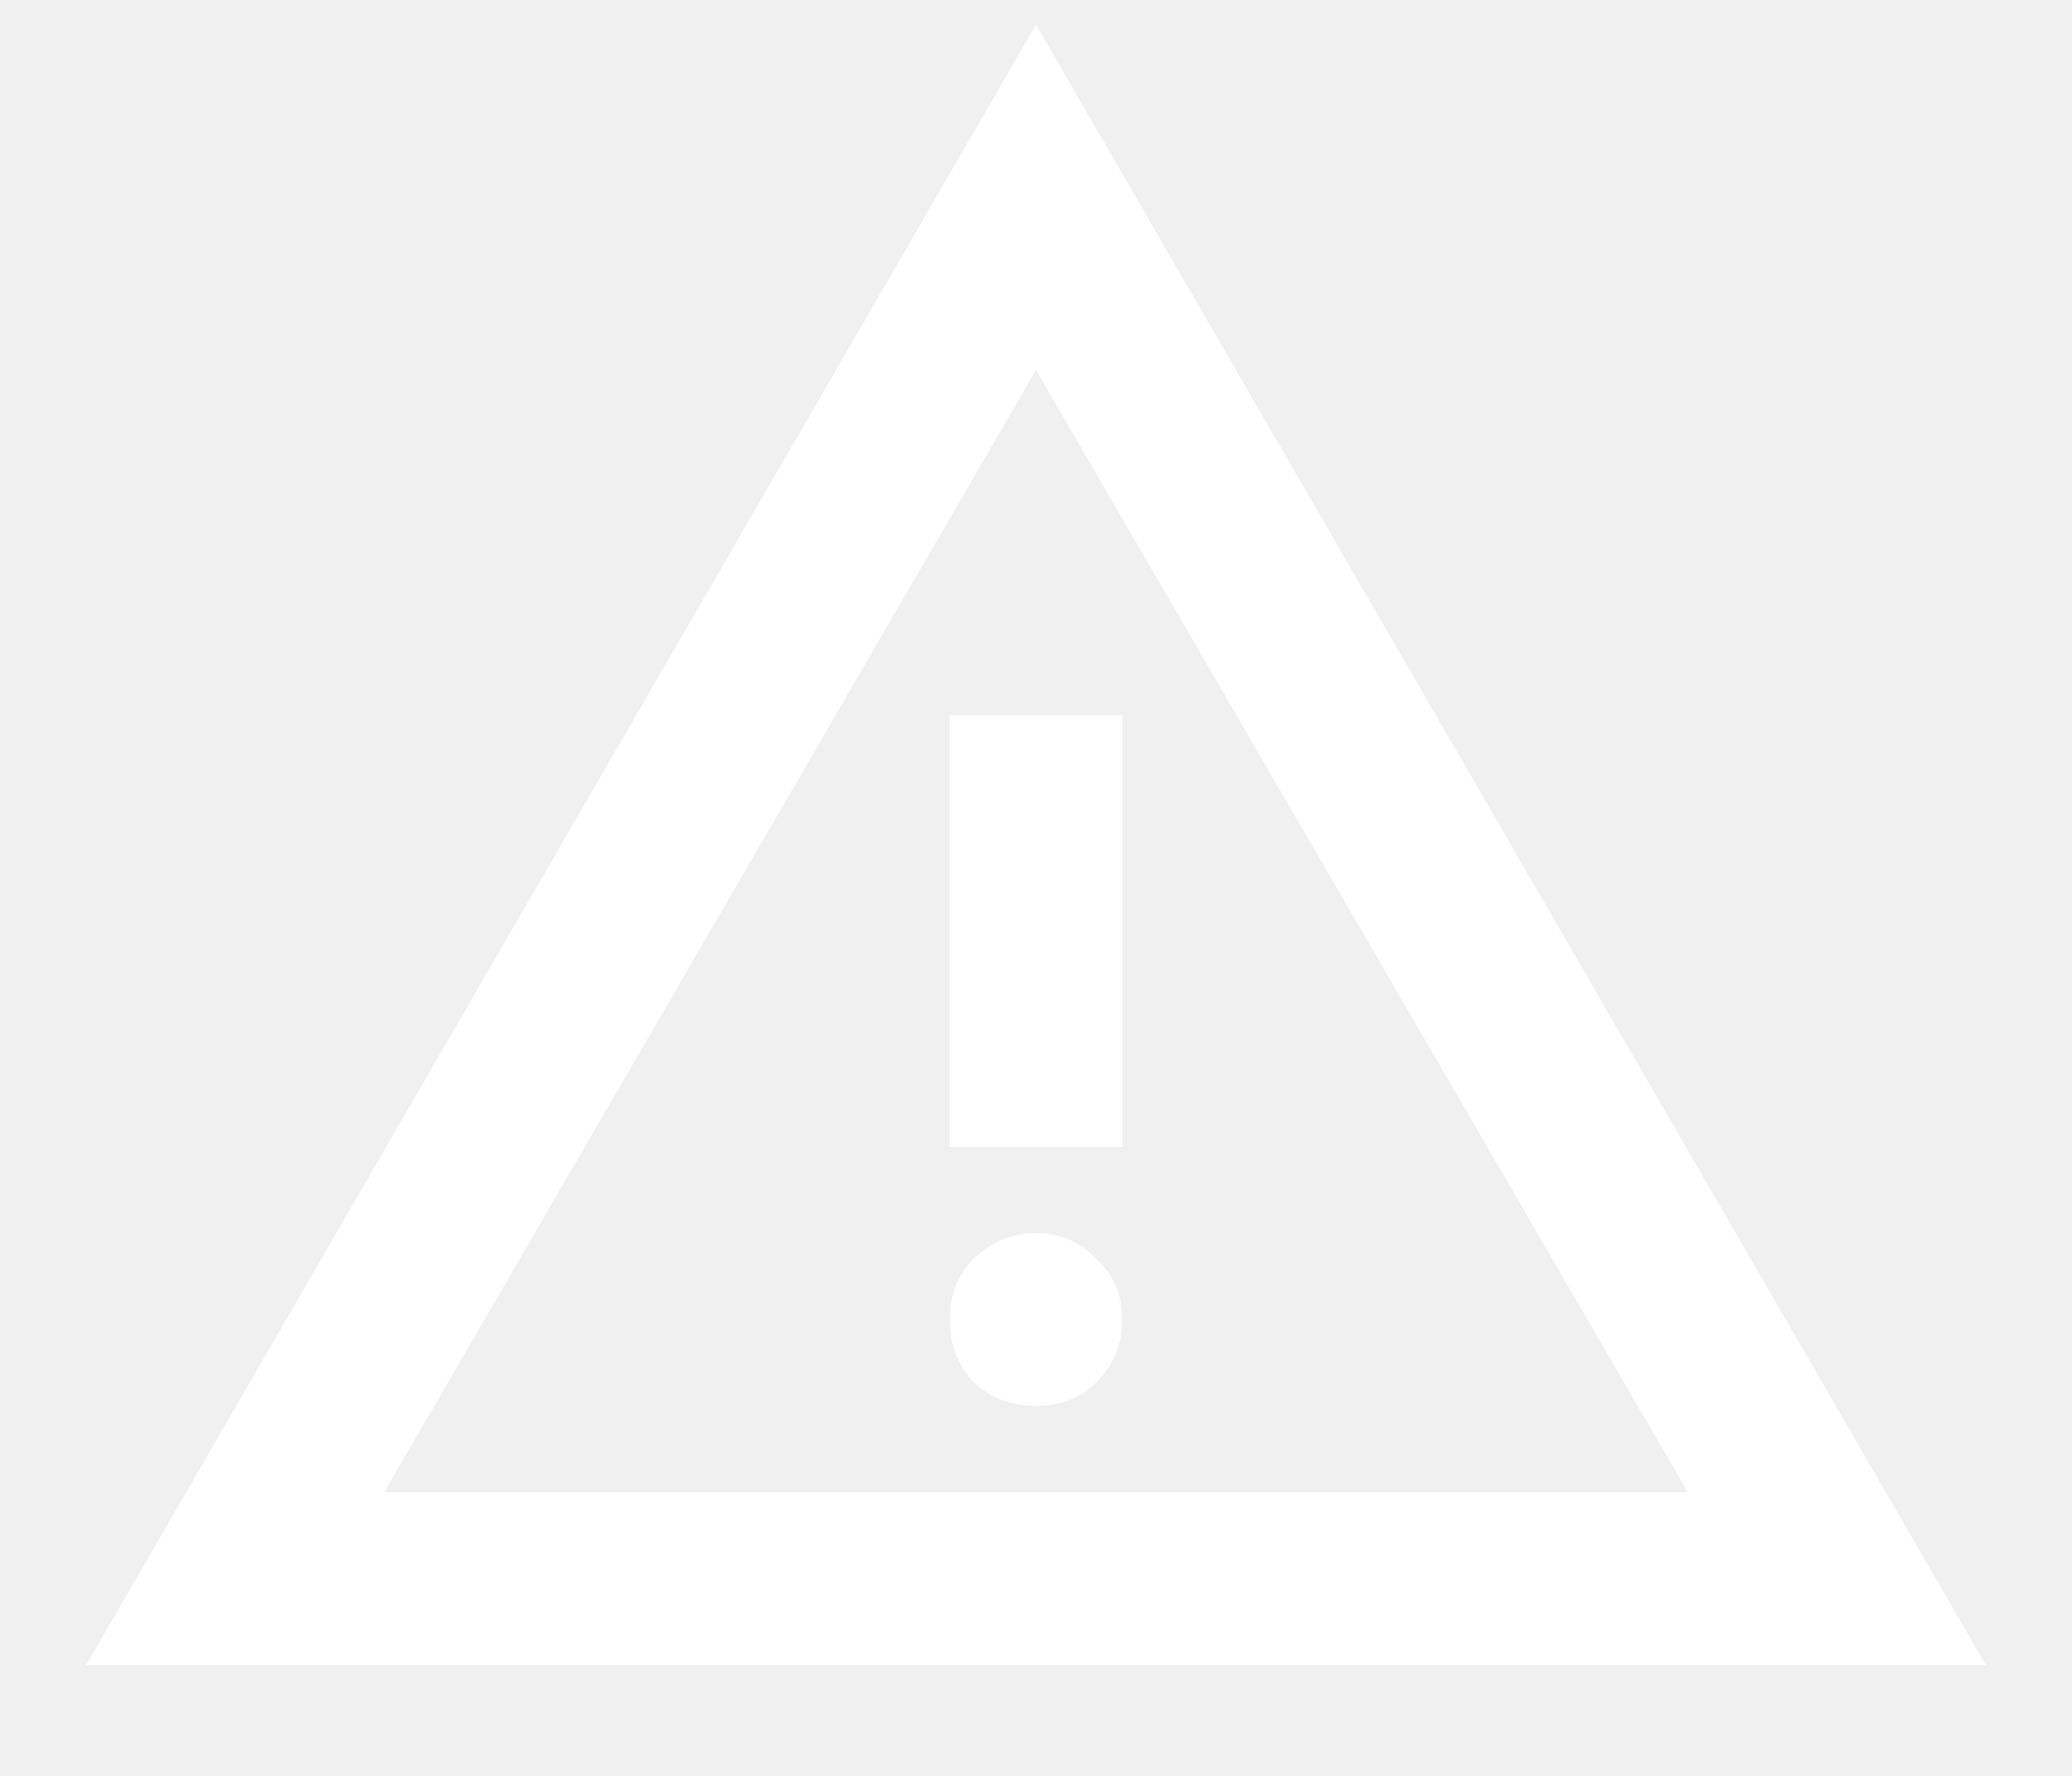
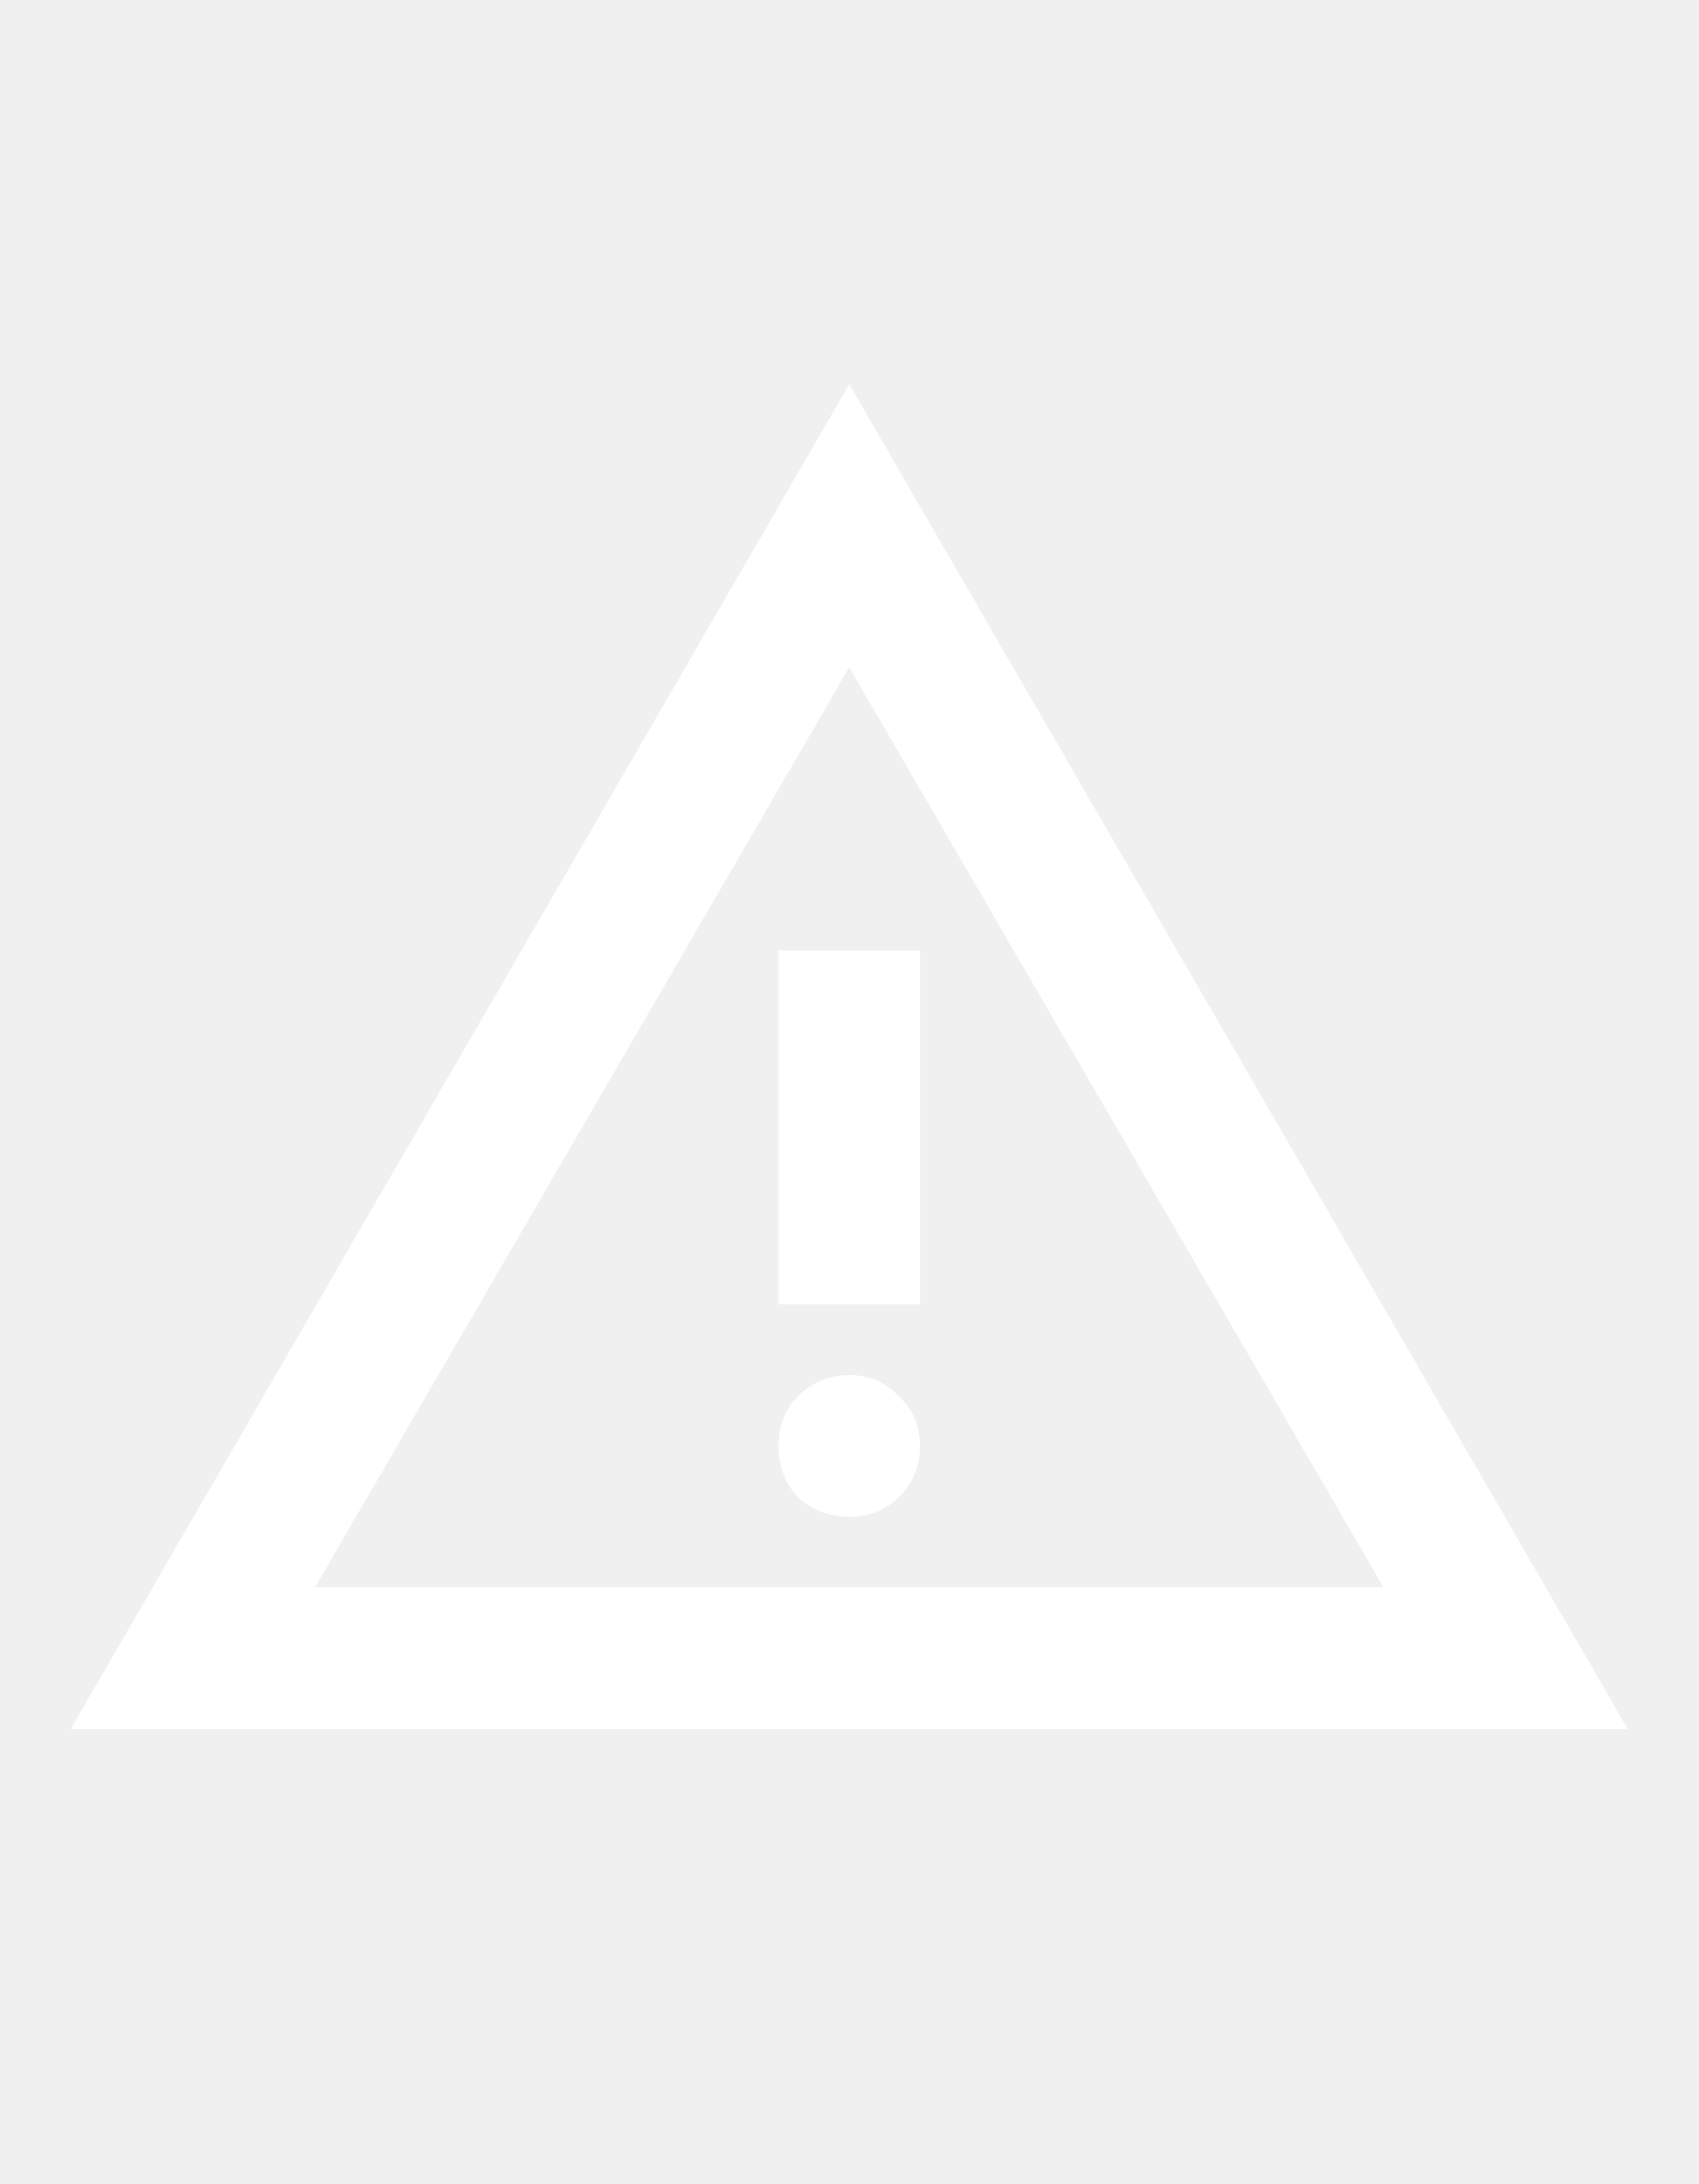
- <svg xmlns="http://www.w3.org/2000/svg" width="14" height="12" viewBox="0 0 14 12" fill="none">
-   <path d="M0.583 11.25L7 0.167L13.417 11.25H0.583ZM2.596 10.083H11.404L7 2.5L2.596 10.083ZM7 9.5C7.165 9.5 7.301 9.447 7.408 9.34C7.525 9.223 7.583 9.082 7.583 8.917C7.583 8.751 7.525 8.615 7.408 8.508C7.301 8.392 7.165 8.333 7 8.333C6.835 8.333 6.694 8.392 6.577 8.508C6.47 8.615 6.417 8.751 6.417 8.917C6.417 9.082 6.47 9.223 6.577 9.34C6.694 9.447 6.835 9.5 7 9.5ZM6.417 7.75H7.583V4.833H6.417V7.75Z" fill="white" />
+ <svg xmlns="http://www.w3.org/2000/svg" width="14" height="18" viewBox="0 0 14 18" fill="none">
+   <path d="M0.583 14.25L7 3.167L13.417 14.25H0.583ZM2.596 13.083H11.404L7 5.5L2.596 13.083ZM7 12.5C7.165 12.5 7.301 12.447 7.408 12.34C7.525 12.223 7.583 12.082 7.583 11.917C7.583 11.751 7.525 11.615 7.408 11.508C7.301 11.392 7.165 11.333 7 11.333C6.835 11.333 6.694 11.392 6.577 11.508C6.47 11.615 6.417 11.751 6.417 11.917C6.417 12.082 6.47 12.223 6.577 12.34C6.694 12.447 6.835 12.5 7 12.5ZM6.417 10.75H7.583V7.833H6.417V10.75Z" fill="white" />
</svg>
